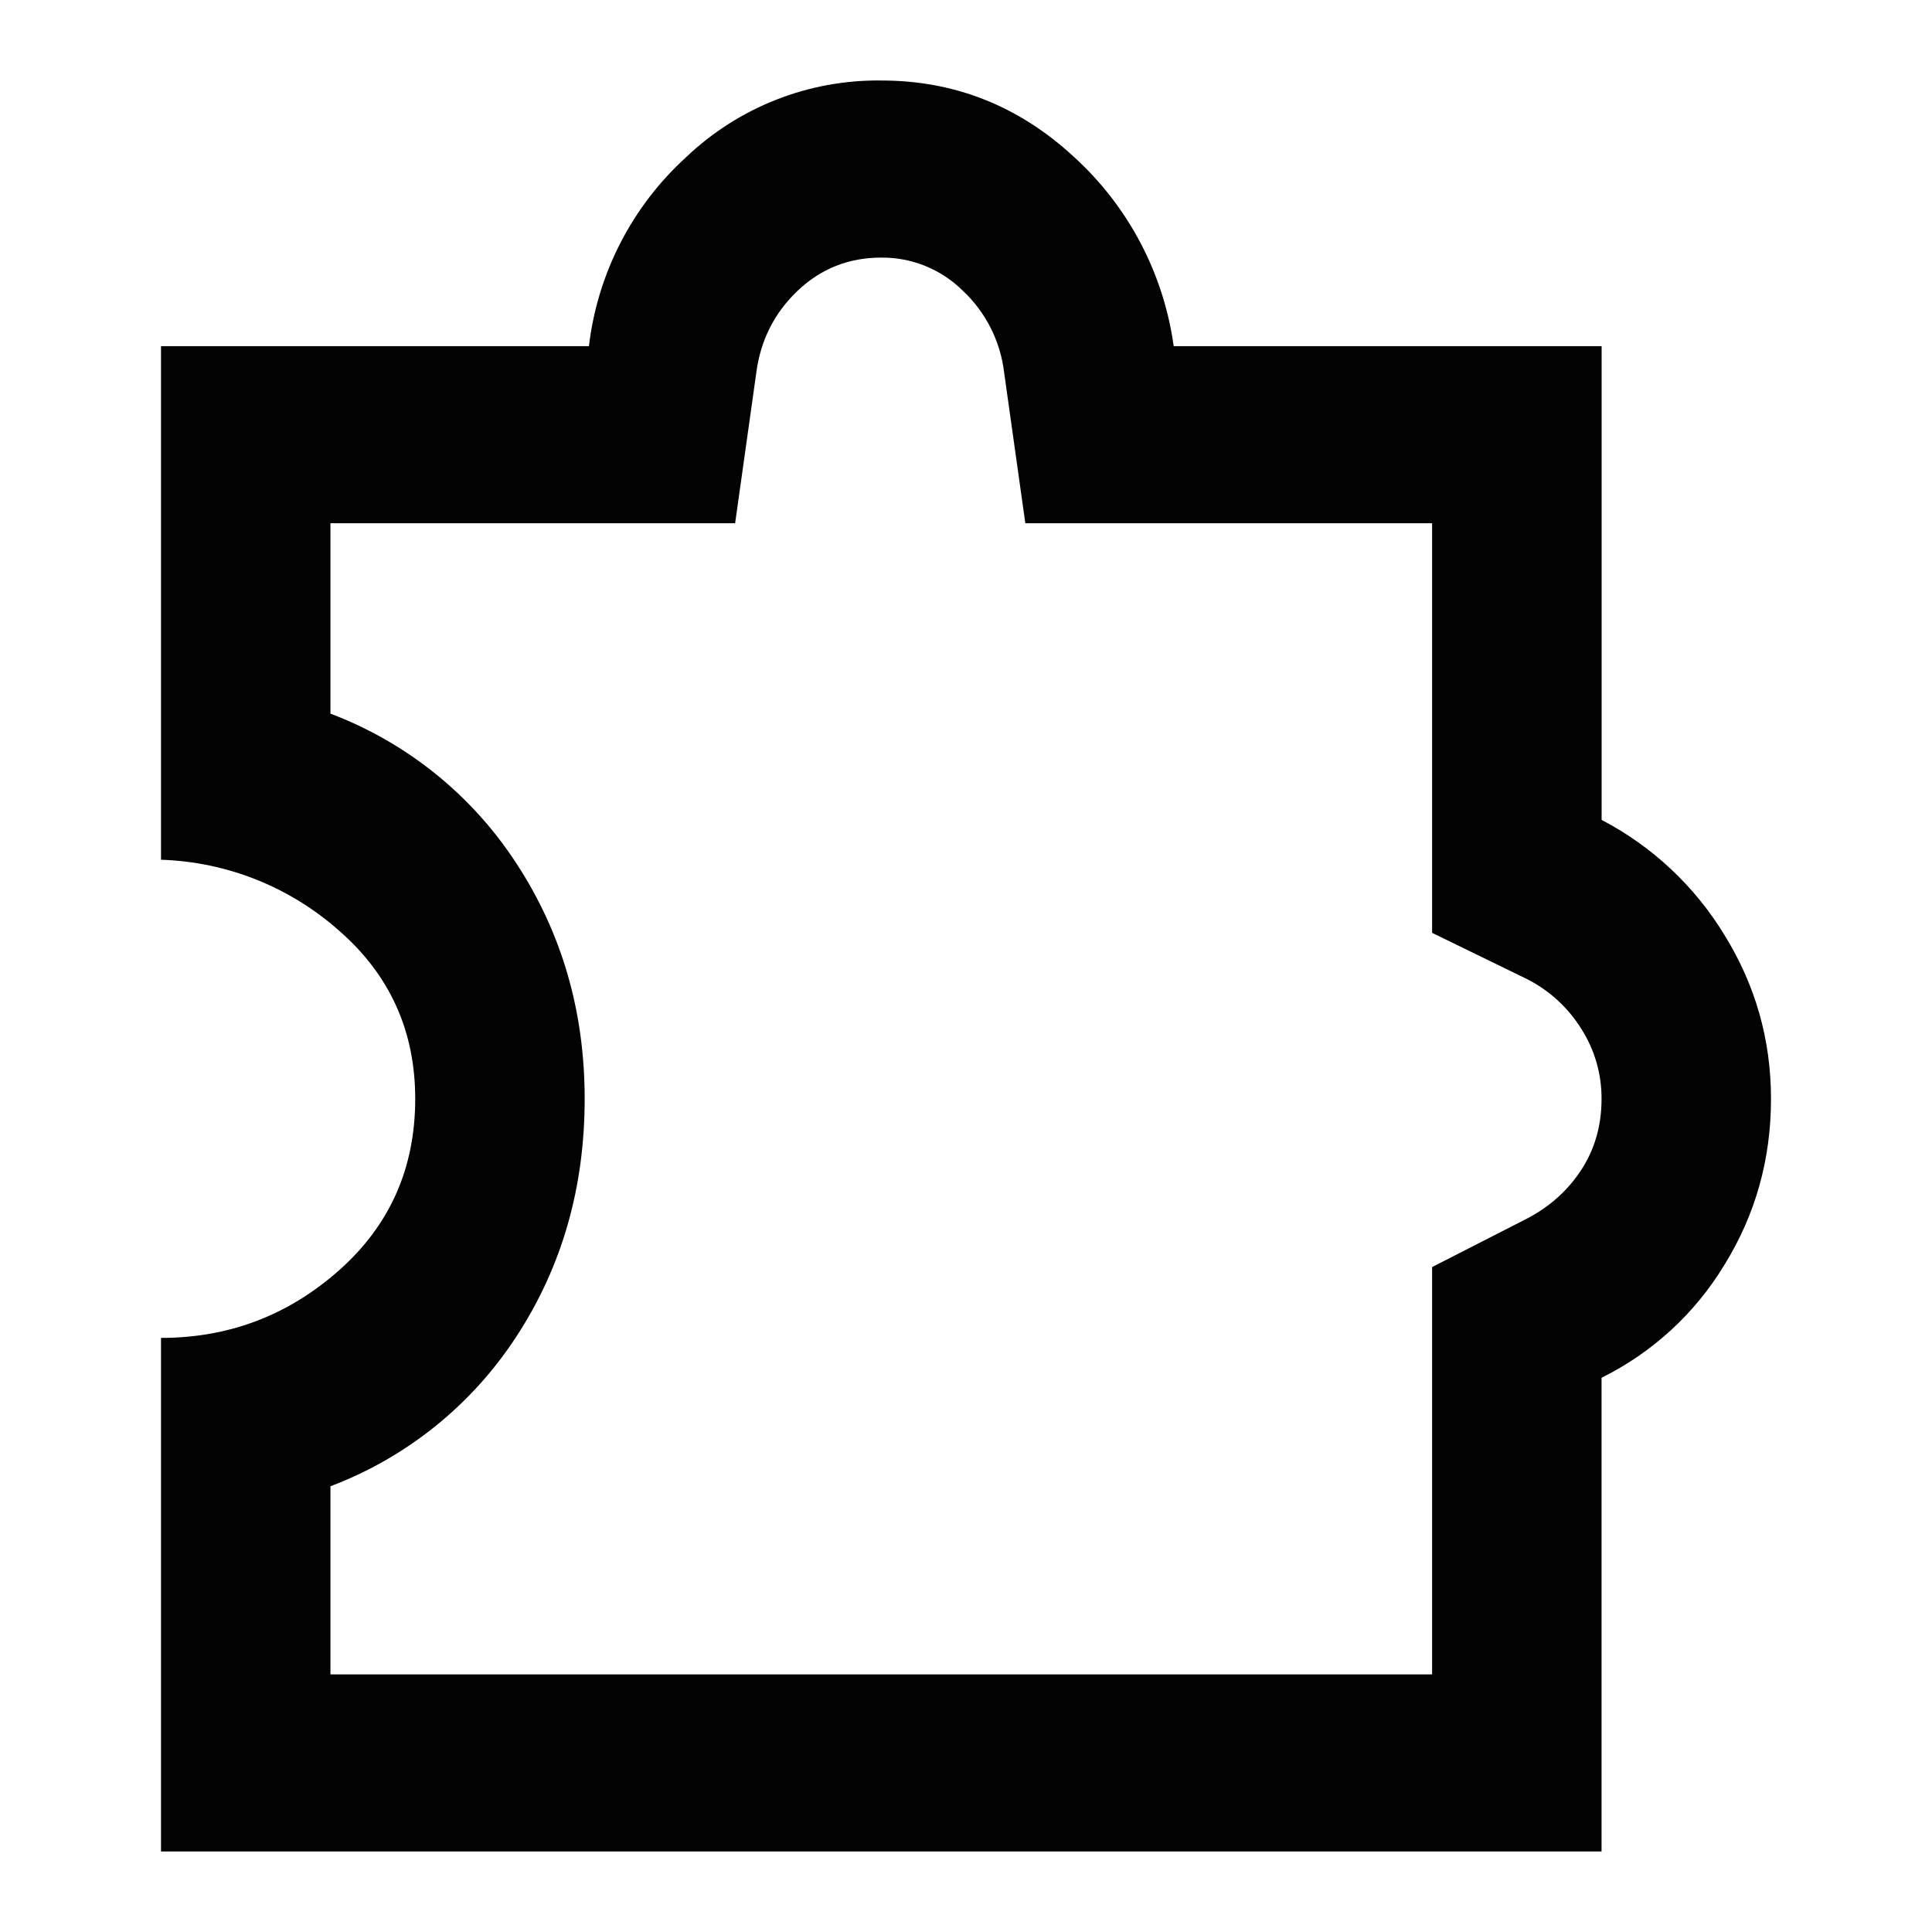
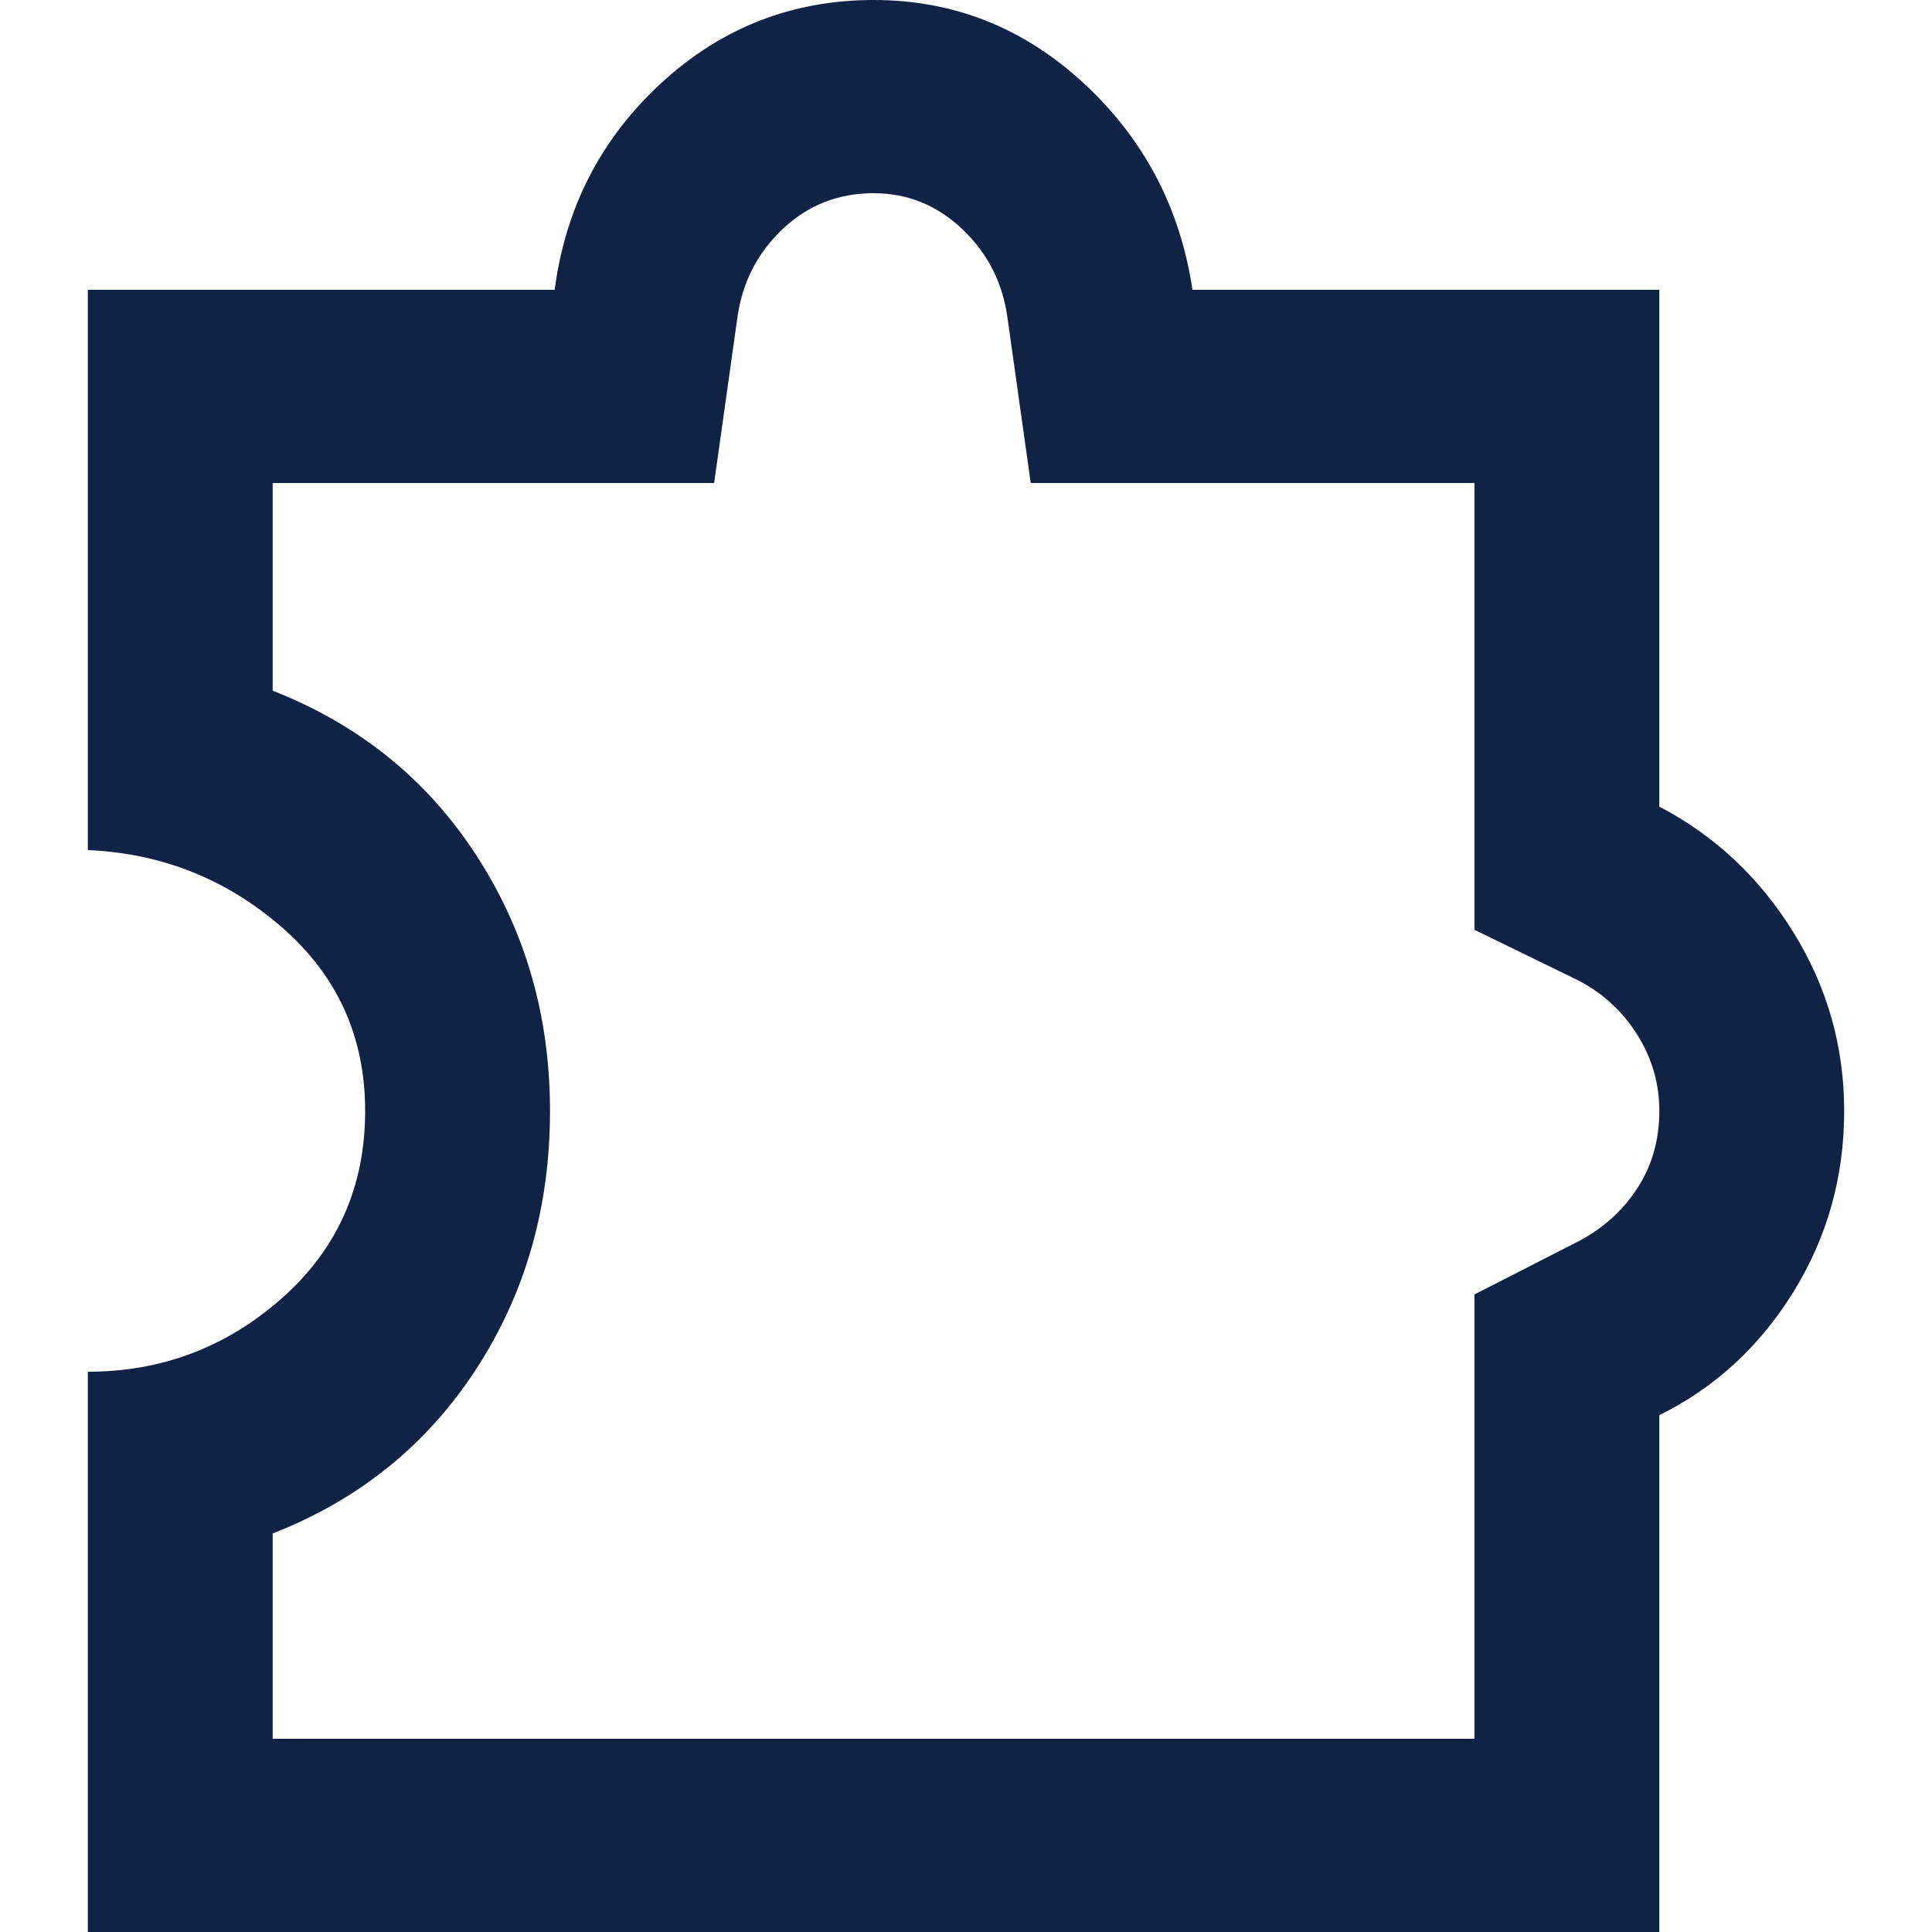
- <svg xmlns="http://www.w3.org/2000/svg" width="24" height="24" viewBox="0 0 24 24" fill="none">
-   <path fill="#030303" d="M4.105 20.8H17.79v-5.06l1.184-.605q.42-.22.671-.605.25-.385.25-.88a1.6 1.6 0 0 0-.25-.867 1.7 1.7 0 0 0-.671-.618l-1.184-.577V6.5h-5.053l-.263-1.87a1.66 1.66 0 0 0-.513-1.018 1.42 1.42 0 0 0-1.014-.412q-.605 0-1.039.412-.434.414-.513 1.018L9.132 6.5H4.105v2.365a4.77 4.77 0 0 1 2.316 1.87q.842 1.293.842 2.915 0 1.65-.842 2.943a4.77 4.77 0 0 1-2.316 1.87zM2 23v-6.38q1.263 0 2.21-.838.948-.839.948-2.132 0-1.265-.947-2.09A3.5 3.5 0 0 0 2 10.68V4.3h5.316a3.77 3.77 0 0 1 1.21-2.35A3.45 3.45 0 0 1 10.947 1q1.369 0 2.395.95A3.9 3.9 0 0 1 14.58 4.3h5.316v5.885a3.9 3.9 0 0 1 1.526 1.43Q22 12.55 22 13.65q0 1.128-.579 2.063a3.7 3.7 0 0 1-1.526 1.402V23z" />
+ <svg xmlns="http://www.w3.org/2000/svg" width="24" height="24" viewBox="-1 0 22 22" fill="none">
+   <path d="M2.105 19.8H15.79V14.74L16.974 14.135C17.254 13.988 17.478 13.787 17.645 13.53C17.812 13.273 17.895 12.98 17.895 12.65C17.895 12.338 17.811 12.049 17.644 11.783C17.477 11.517 17.254 11.311 16.974 11.165L15.79 10.588V5.5H10.737L10.474 3.63C10.421 3.227 10.25 2.888 9.961 2.612C9.672 2.337 9.334 2.2 8.947 2.2C8.544 2.2 8.198 2.337 7.908 2.612C7.619 2.888 7.448 3.227 7.395 3.63L7.132 5.5H2.105V7.865C3.088 8.25 3.86 8.873 4.421 9.735C4.982 10.597 5.263 11.568 5.263 12.65C5.263 13.75 4.982 14.731 4.421 15.592C3.86 16.454 3.088 17.078 2.105 17.462V19.8ZM0 22V15.62C0.842 15.62 1.579 15.341 2.211 14.782C2.842 14.223 3.158 13.512 3.158 12.65C3.158 11.807 2.842 11.11 2.211 10.56C1.579 10.01 0.842 9.717 0 9.68V3.3H5.316C5.439 2.365 5.842 1.581 6.526 0.949C7.211 0.317 8.018 0.001 8.947 0C9.86 0 10.658 0.316 11.342 0.949C12.026 1.582 12.439 2.366 12.579 3.3H17.895V9.185C18.526 9.515 19.035 9.992 19.421 10.615C19.807 11.238 20 11.917 20 12.65C20 13.402 19.807 14.089 19.421 14.713C19.035 15.336 18.526 15.803 17.895 16.115V22H0Z" fill="#102344" />
</svg>
